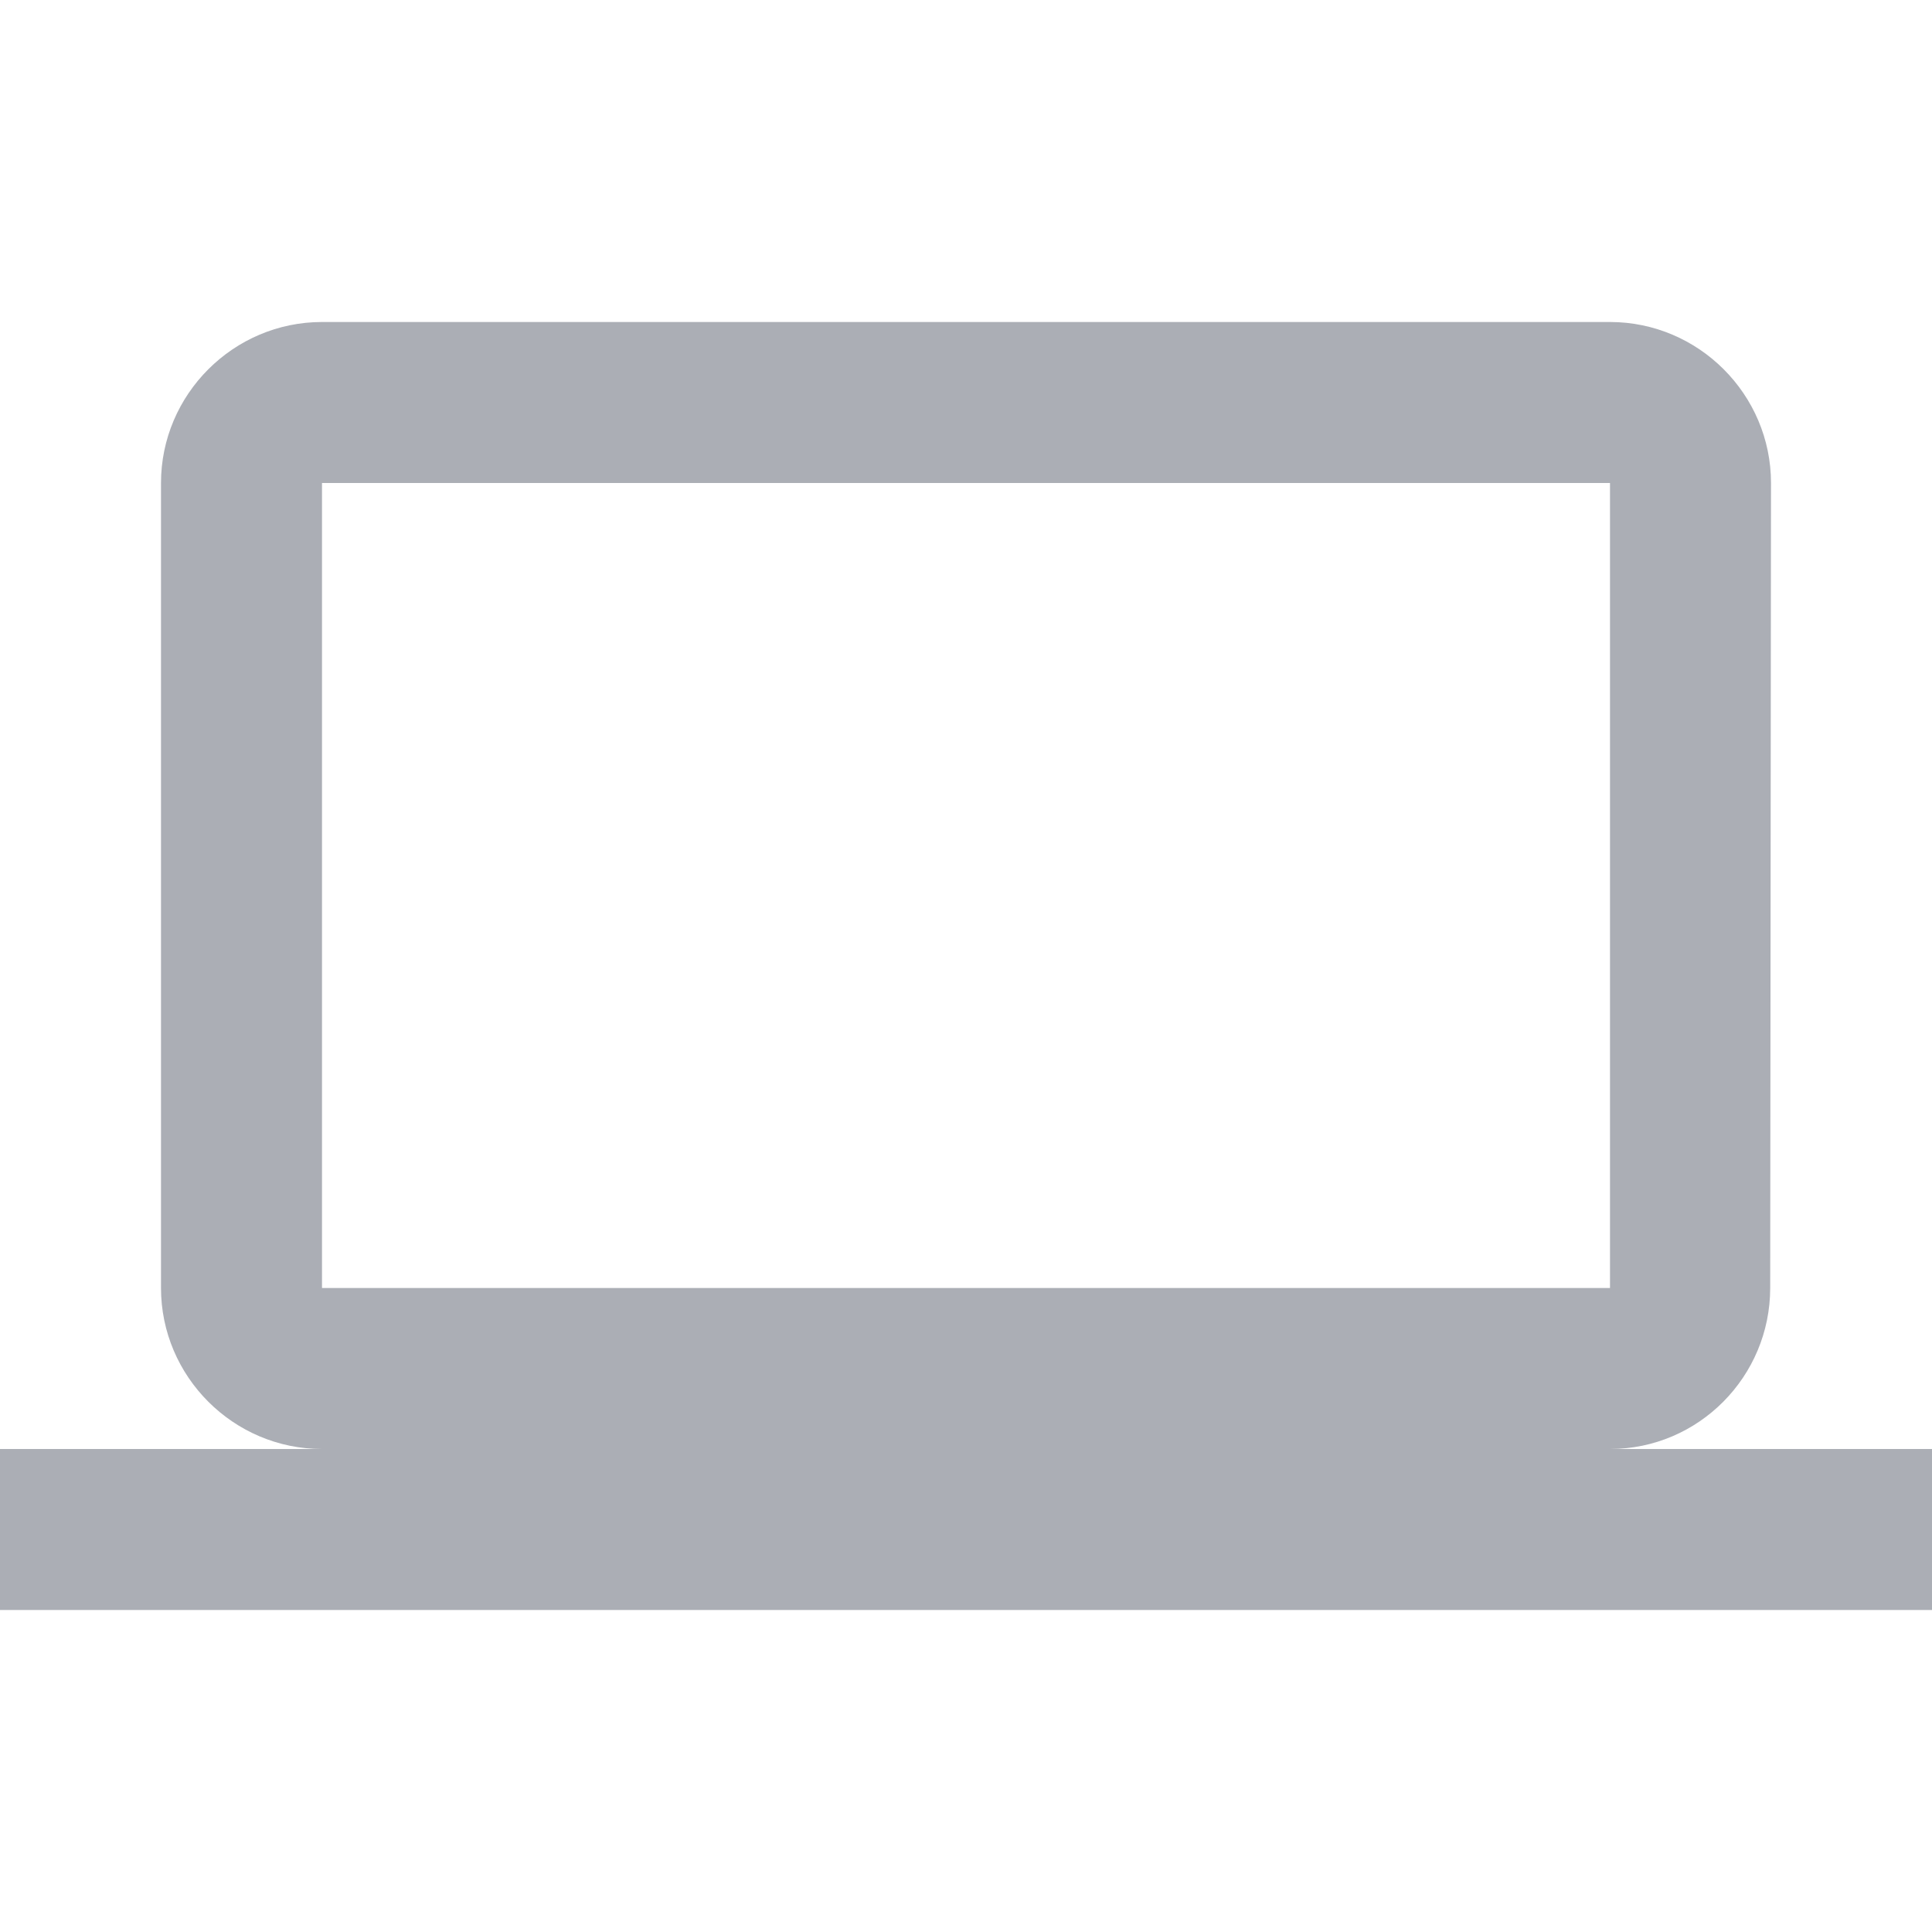
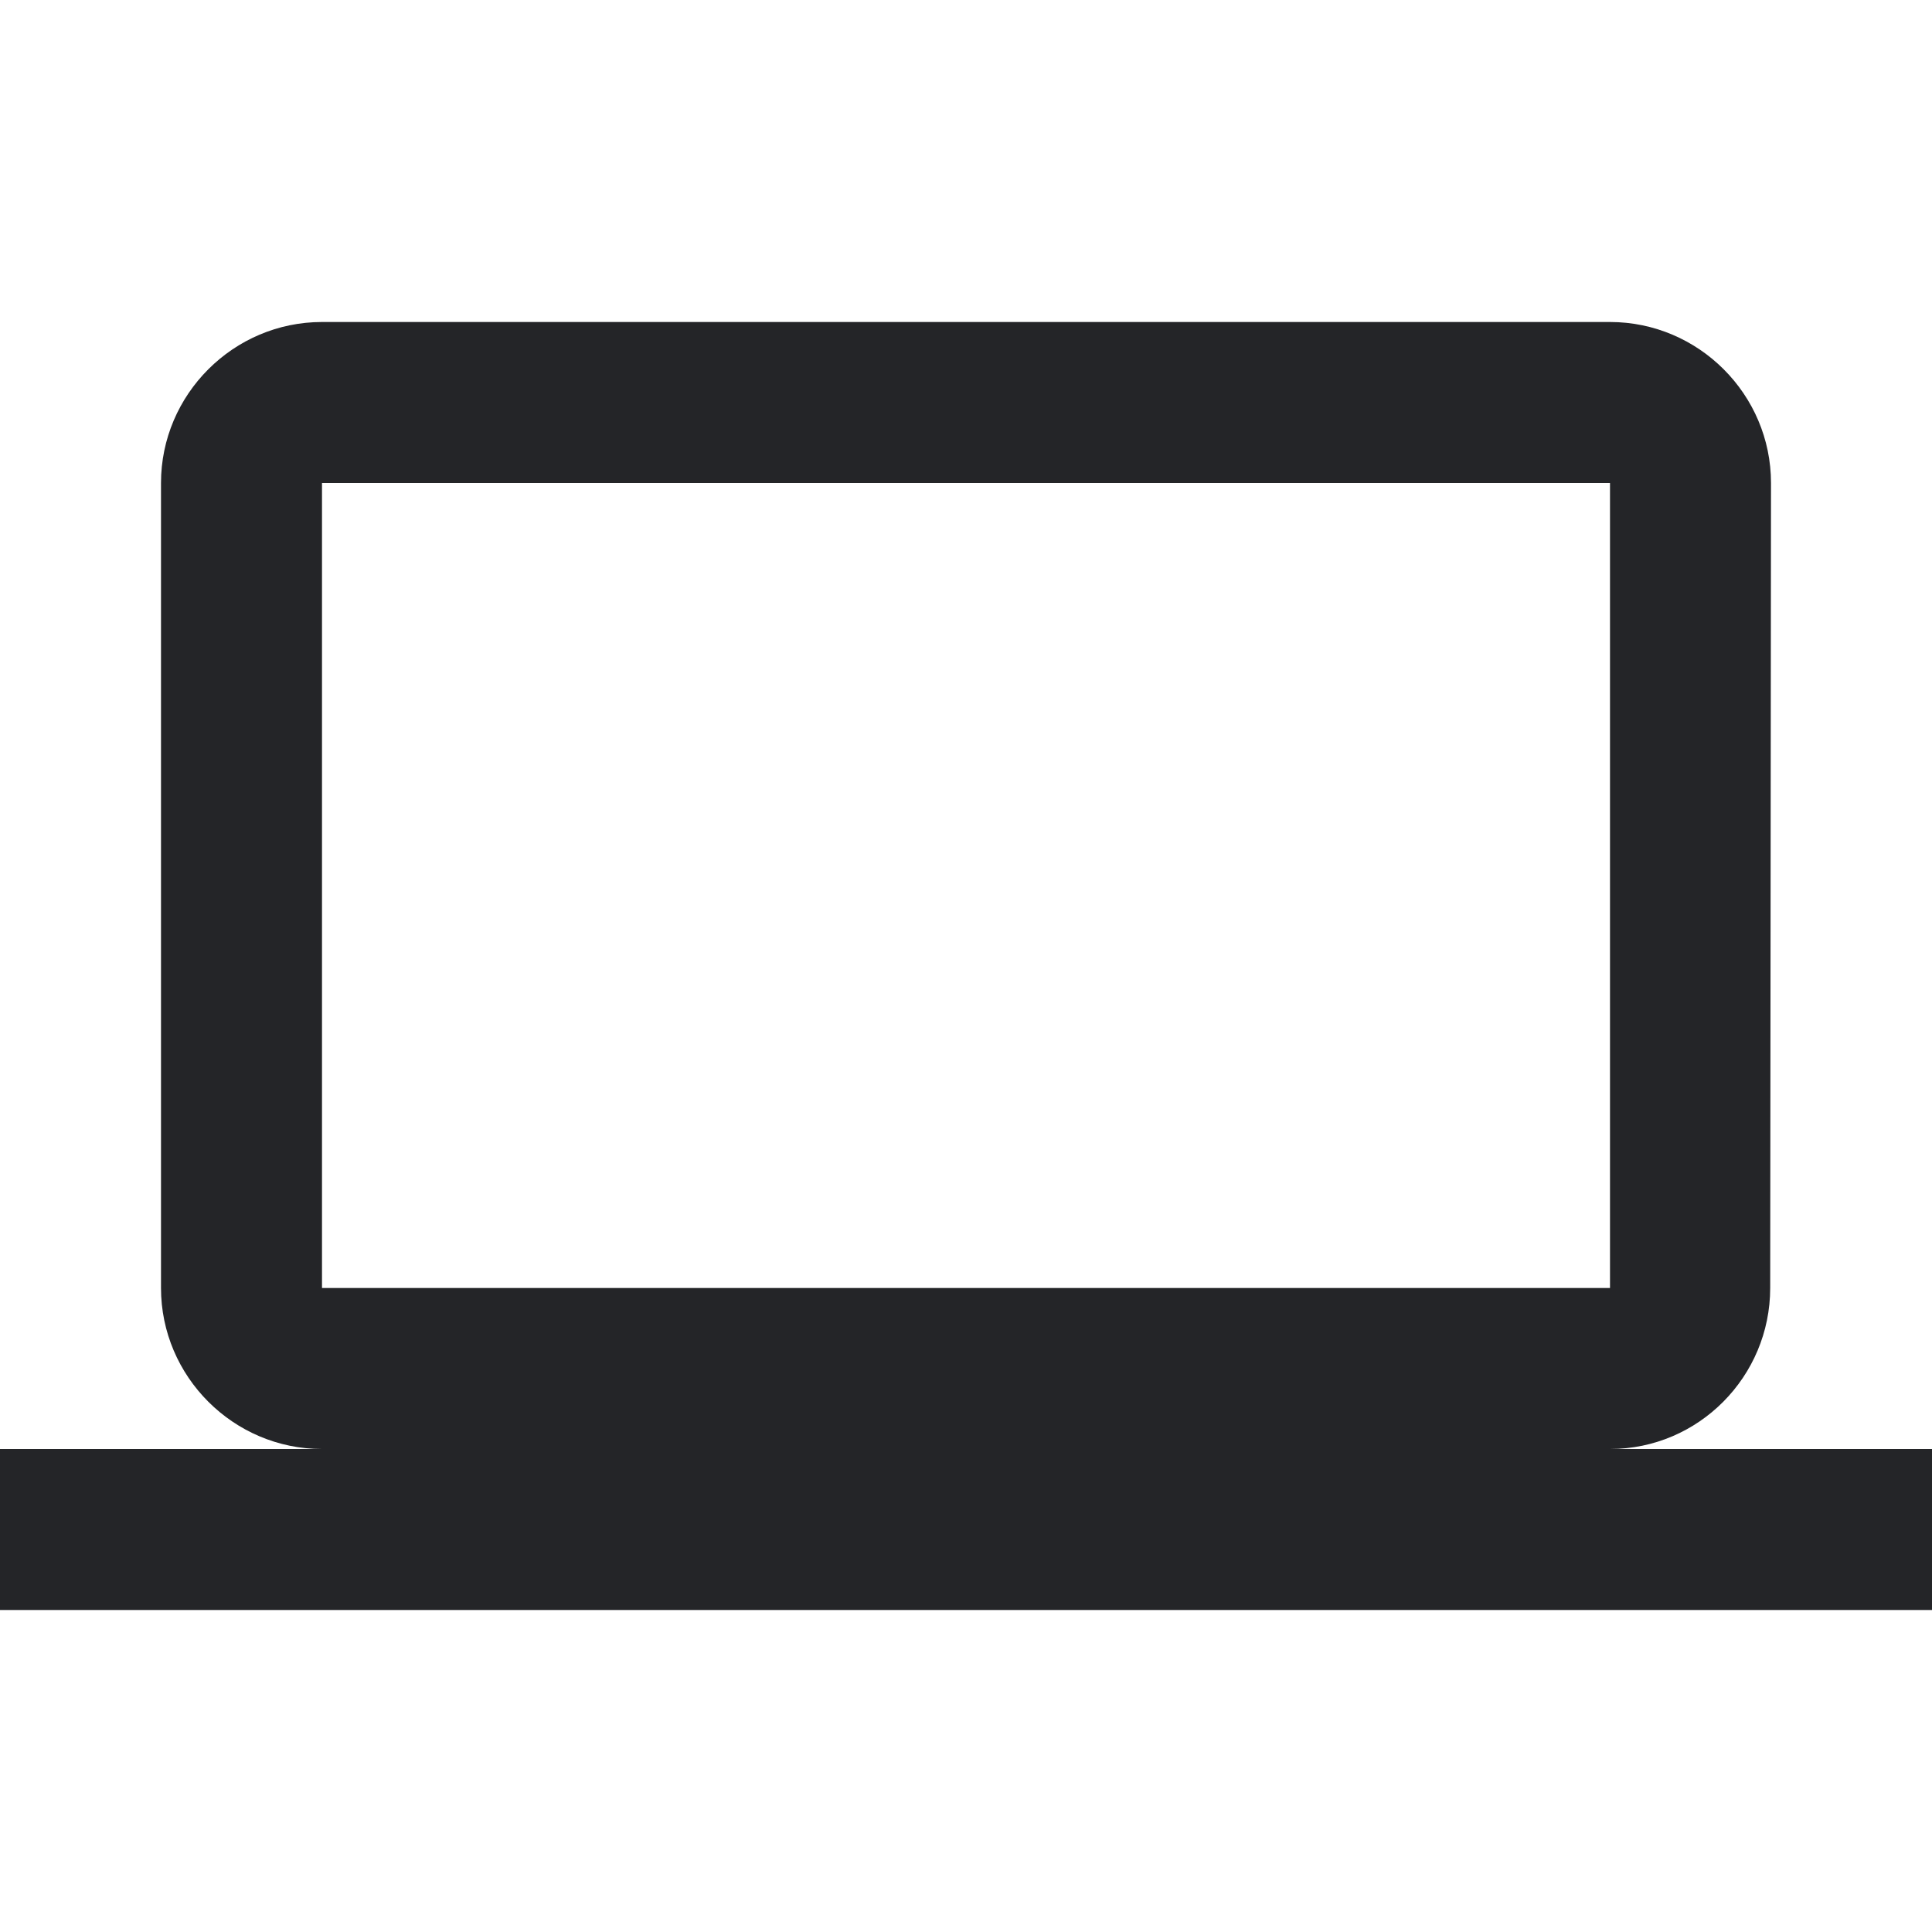
<svg xmlns="http://www.w3.org/2000/svg" width="72" height="72" viewBox="0 0 72 72" fill="none">
-   <path d="M60 54C63.3 54 65.97 51.3 65.97 48L66 18C66 14.7 63.3 12 60 12H12C8.7 12 6 14.7 6 18V48C6 51.3 8.7 54 12 54H0L0 60H72V54H60ZM12 18H60V48H12V18Z" fill="#ABAEB5" />
+   <path d="M60 54C63.3 54 65.97 51.3 65.97 48L66 18C66 14.7 63.3 12 60 12H12C8.7 12 6 14.7 6 18V48C6 51.3 8.7 54 12 54H0L0 60H72V54H60ZM12 18H60V48H12V18Z" fill="#242528" />
</svg>
